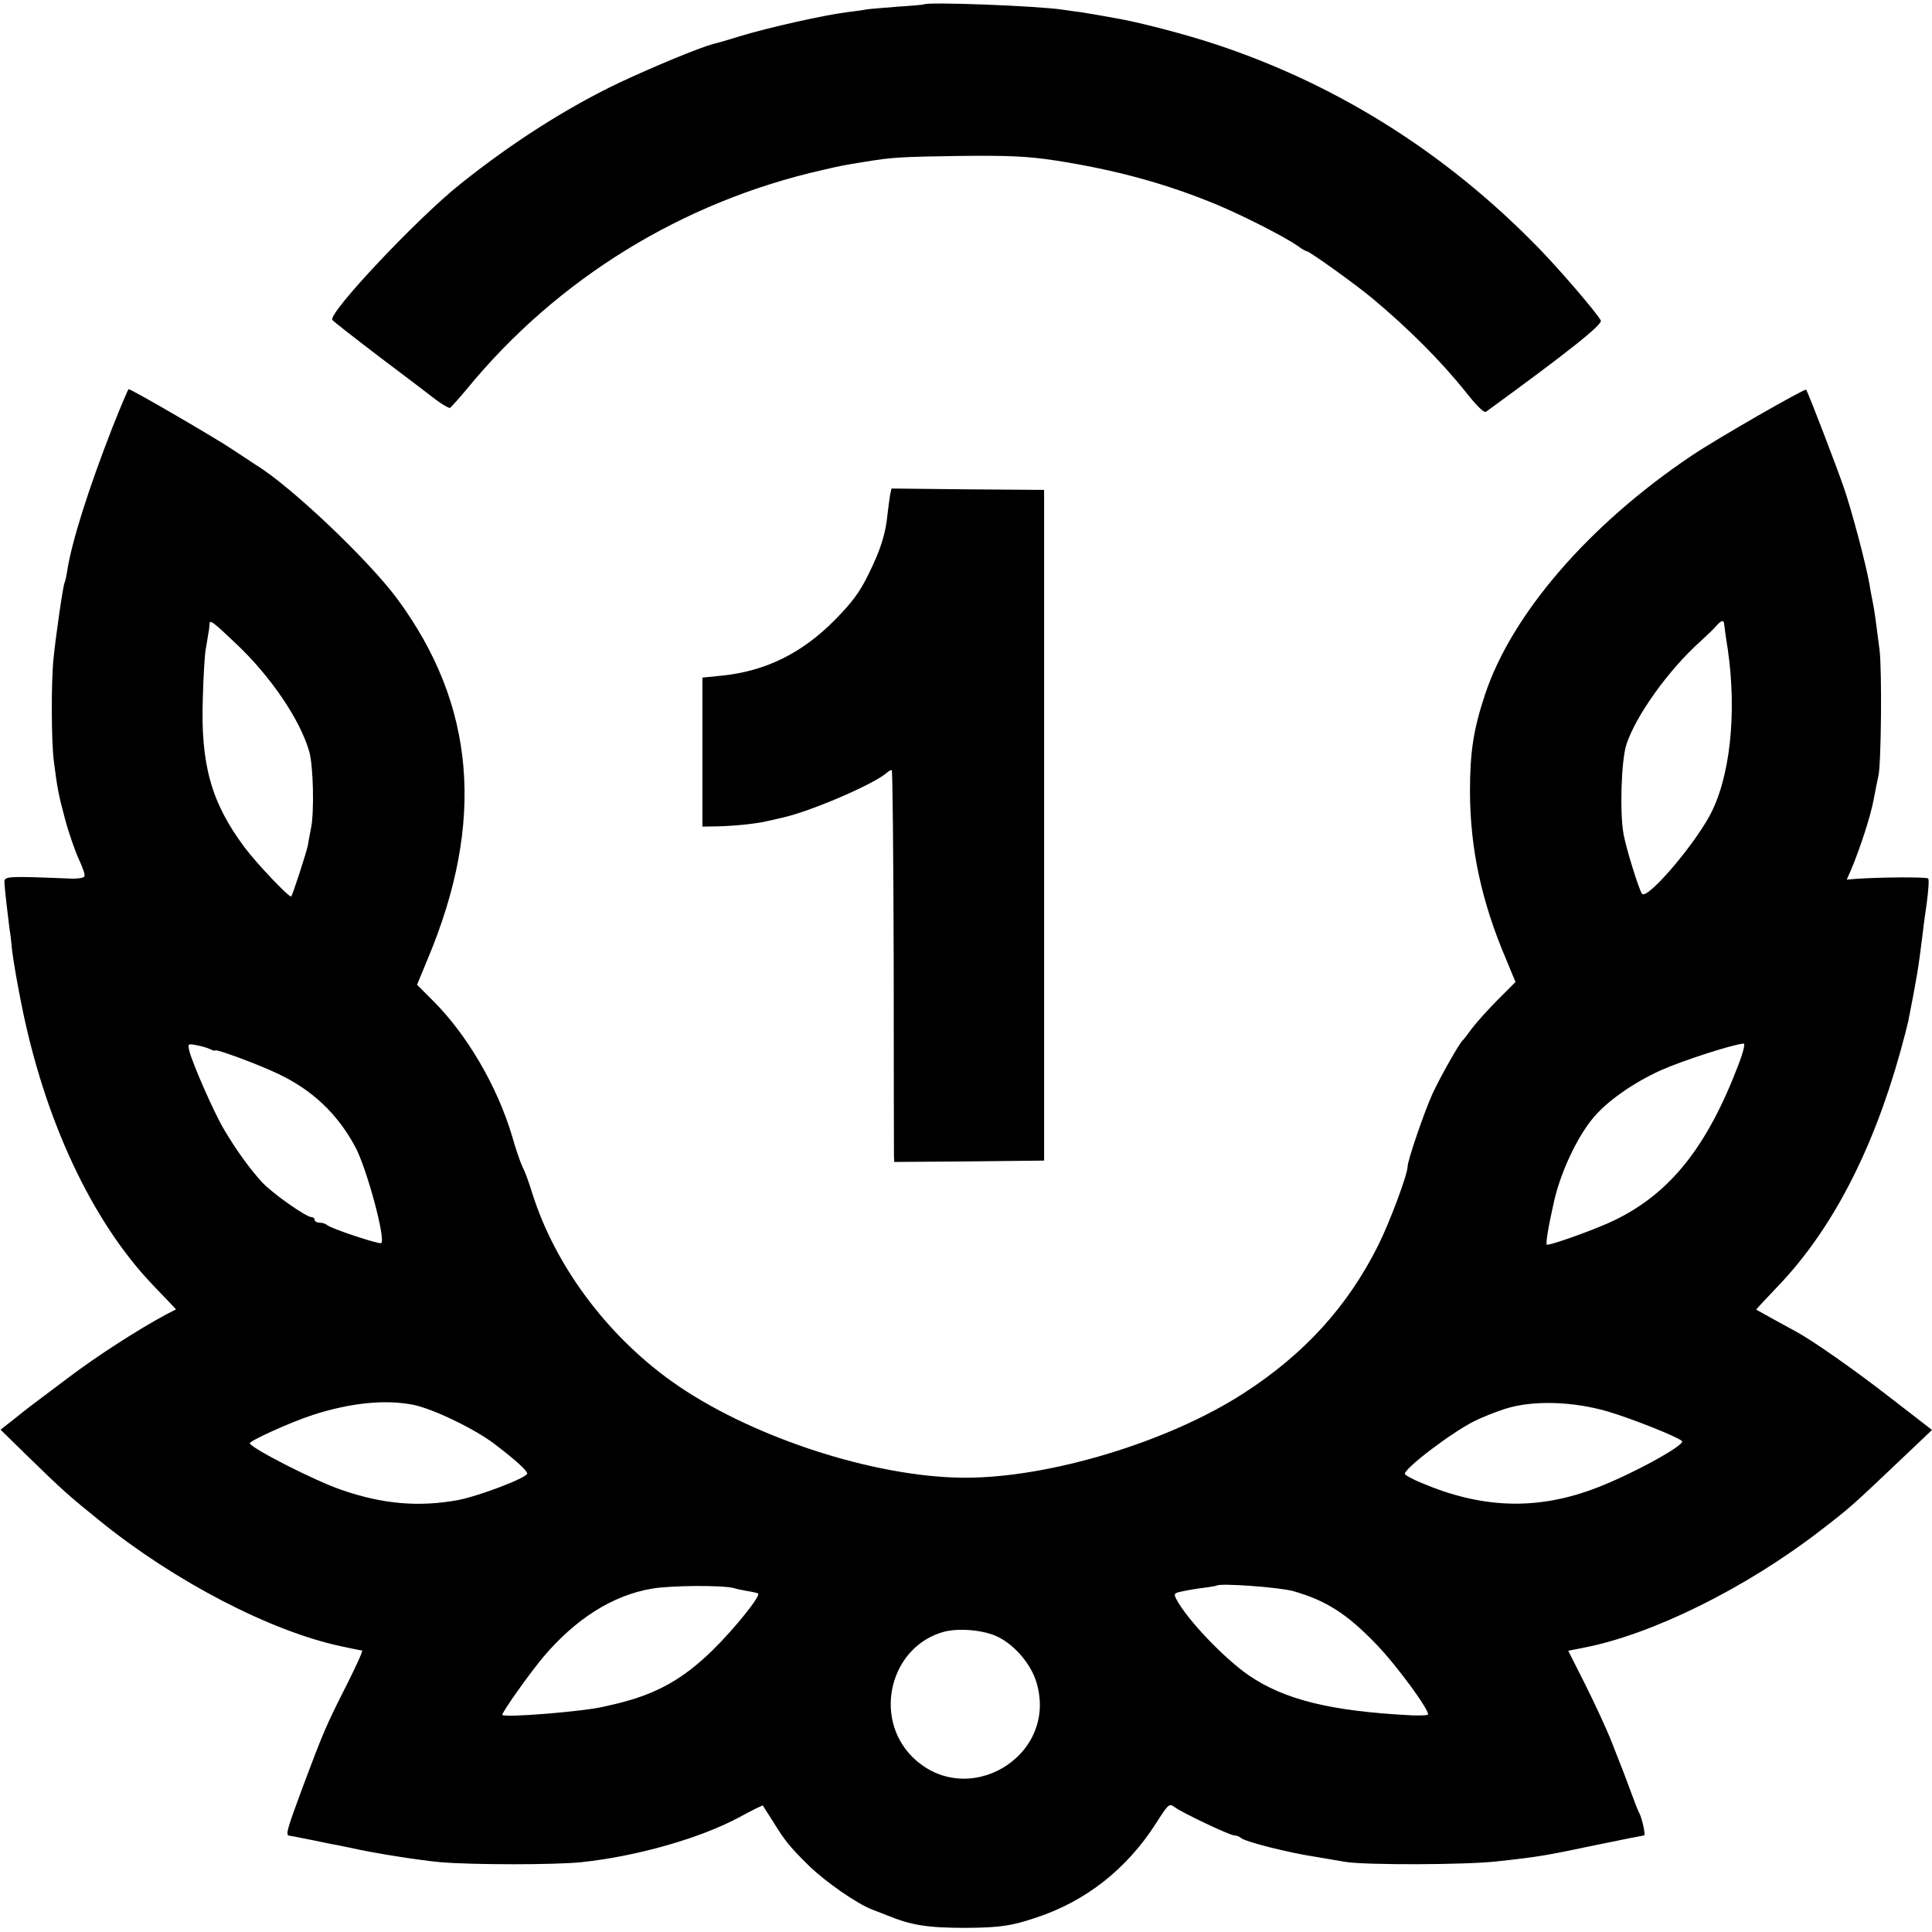
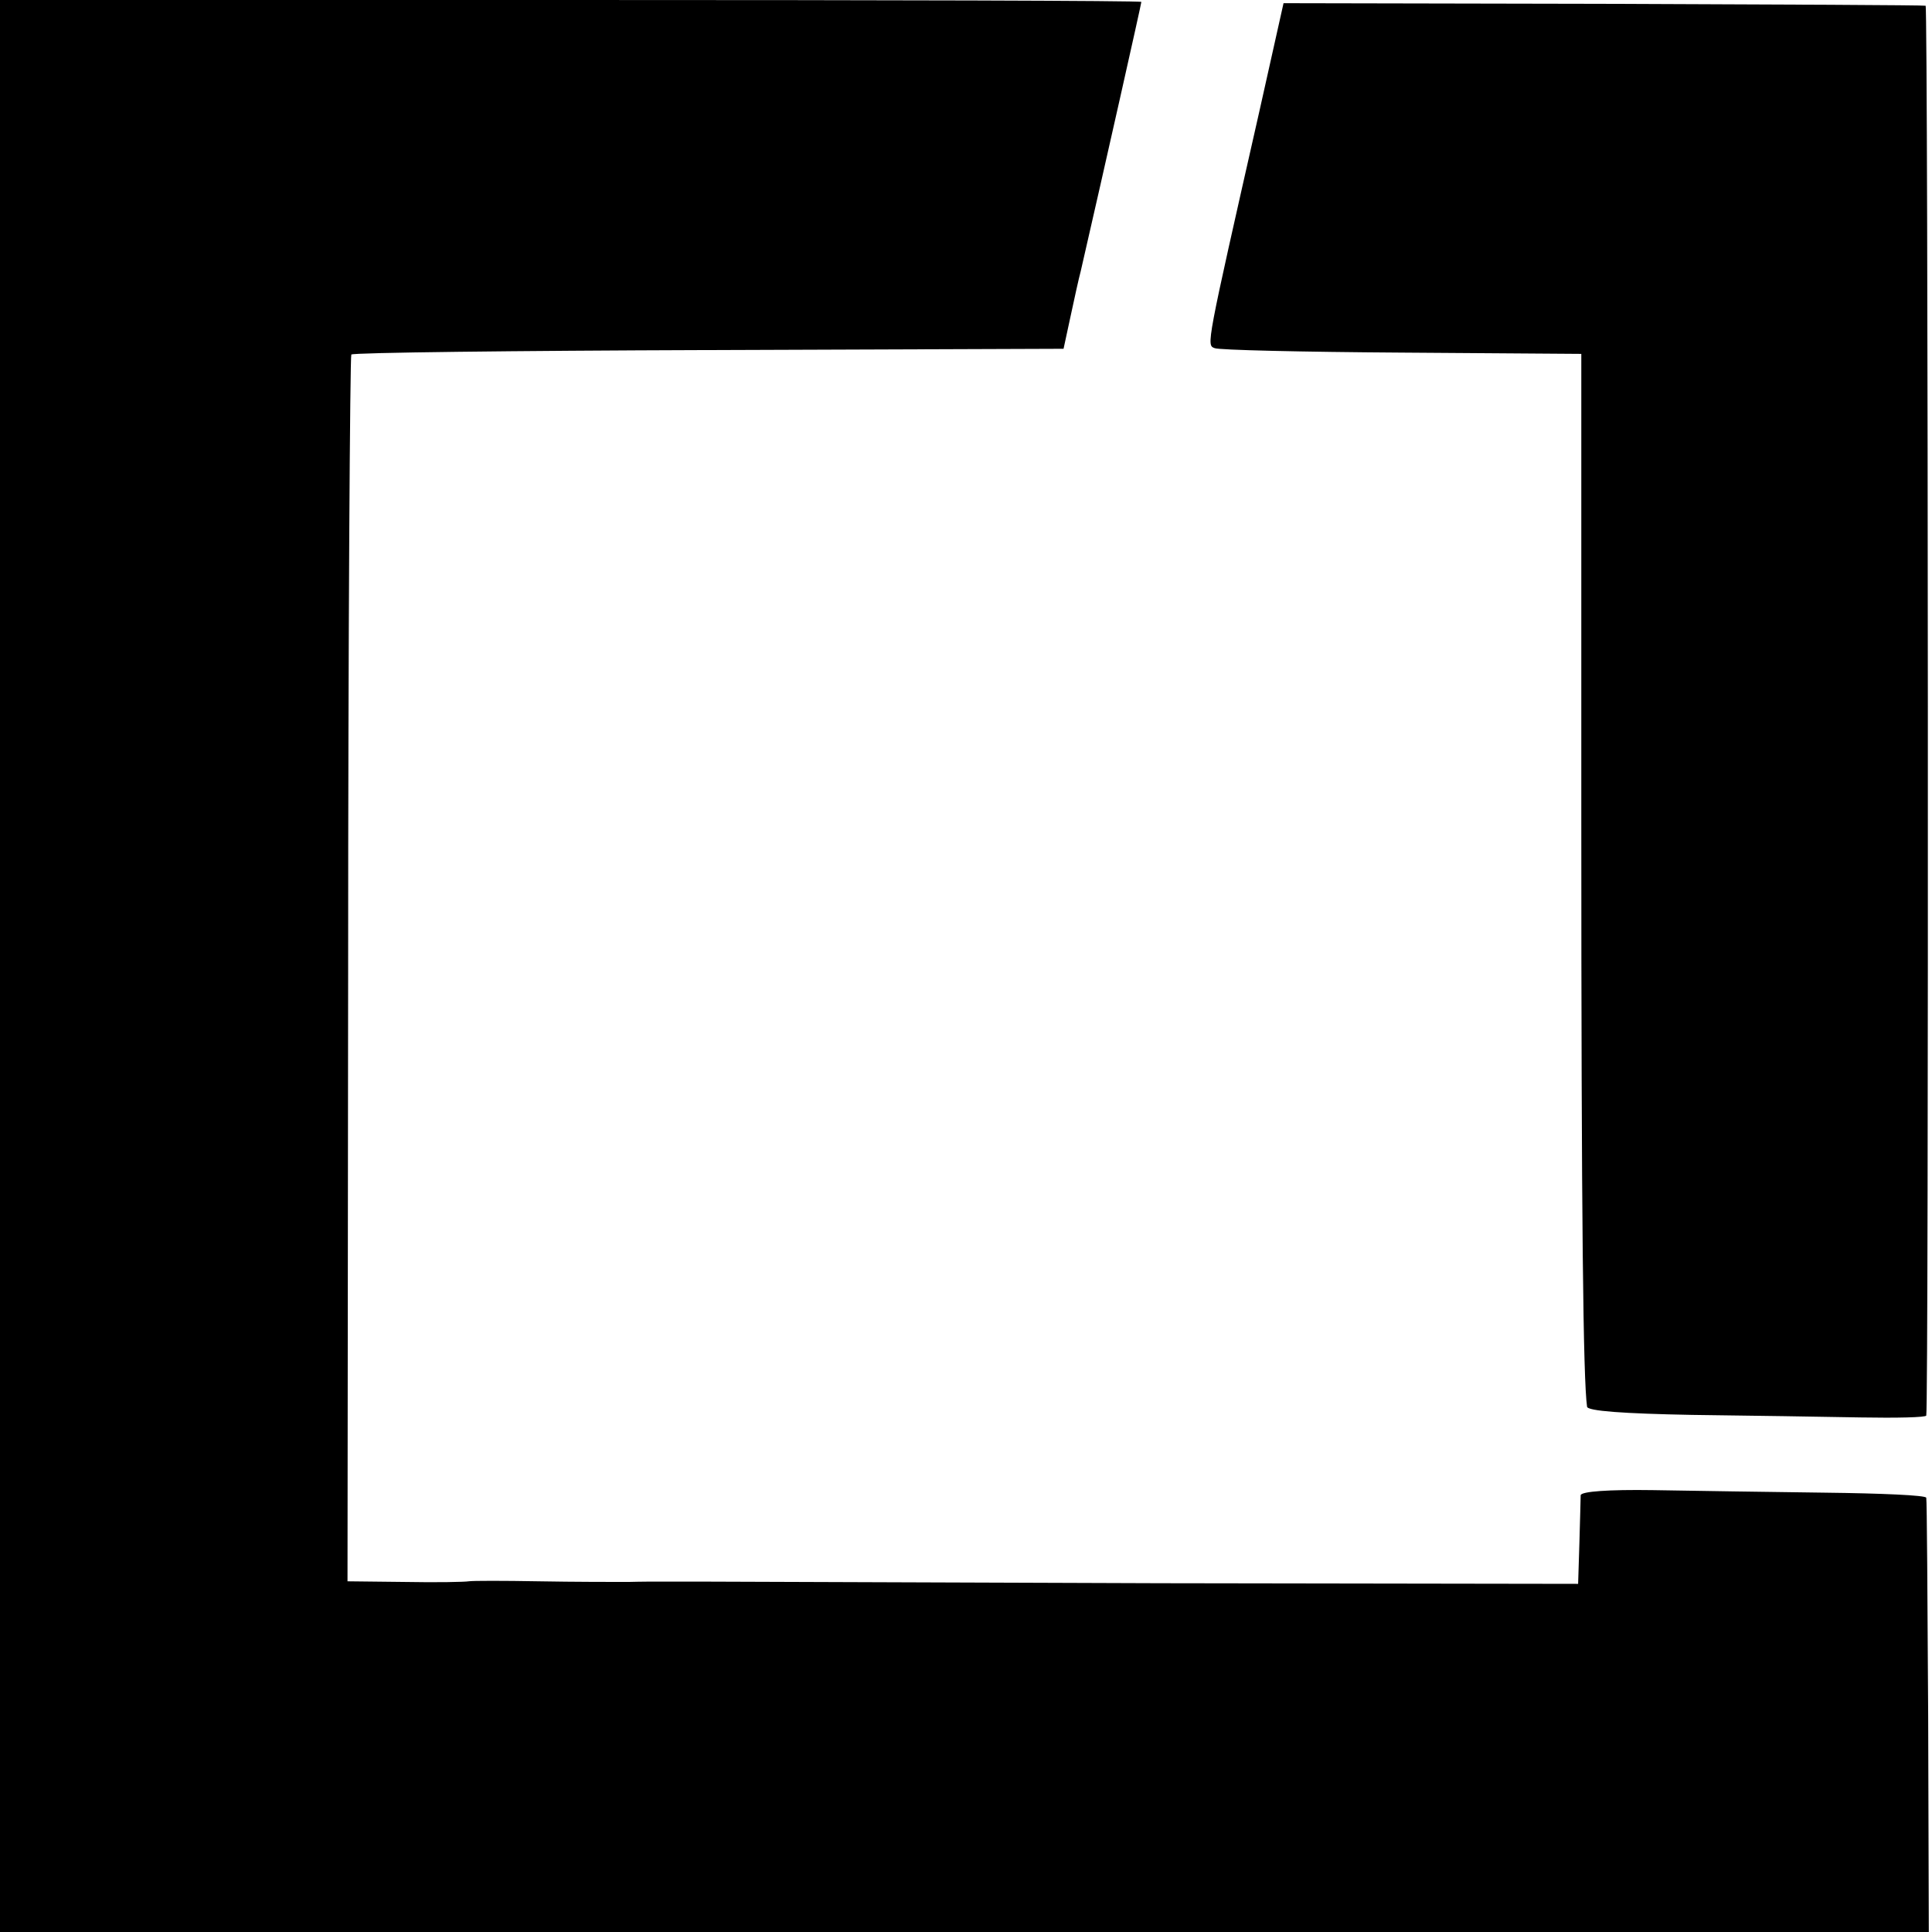
- <svg xmlns="http://www.w3.org/2000/svg" version="1.0" width="700pt" height="700pt" viewBox="0 0 700 700" preserveAspectRatio="xMidYMid meet">
-   <g transform="translate(0,700) scale(0.1,-0.1)" fill="#000000" stroke="none">
-     <path d="M3347 6984 c-1 -1 -42 -5 -92 -8 -49 -4 -101 -8 -115 -10 -14 -3 -45 -7 -70 -10 -86 -11 -282 -55 -385 -86 -38 -12 -83 -25 -100 -29 -55 -15 -218 -83 -340 -140 -193 -92 -393 -220 -580 -370 -154 -123 -476 -465 -461 -490 3 -5 79 -64 168 -132 90 -68 183 -138 207 -157 24 -18 47 -31 51 -30 4 2 31 32 61 68 328 400 781 679 1289 794 65 15 79 18 155 30 96 16 132 18 341 21 177 2 245 -1 345 -16 221 -34 406 -85 589 -161 100 -42 246 -117 292 -149 14 -11 29 -19 32 -19 10 0 177 -120 236 -169 133 -111 252 -230 342 -343 38 -48 65 -75 72 -70 298 217 424 317 416 331 -16 29 -141 175 -221 258 -346 357 -758 613 -1220 757 -107 33 -249 69 -322 81 -18 3 -45 8 -62 11 -16 3 -43 7 -60 10 -16 2 -46 6 -65 9 -95 14 -492 29 -503 19z" />
-     <path d="M406 5448 c-86 -221 -145 -408 -162 -513 -3 -22 -8 -43 -10 -46 -5 -8 -31 -186 -40 -274 -9 -84 -8 -305 1 -372 13 -103 17 -121 41 -212 14 -52 37 -117 50 -145 13 -28 23 -55 20 -61 -2 -6 -27 -10 -57 -8 -221 9 -233 8 -233 -12 0 -18 14 -137 19 -175 2 -8 6 -42 9 -75 4 -33 18 -116 32 -185 83 -424 256 -794 478 -1026 l84 -88 -37 -19 c-102 -55 -248 -149 -350 -226 -63 -47 -126 -95 -141 -106 -14 -11 -45 -35 -67 -53 l-41 -32 94 -92 c130 -127 155 -149 269 -241 270 -218 617 -398 872 -452 37 -8 71 -15 75 -15 4 0 -21 -55 -55 -123 -75 -147 -88 -179 -161 -374 -57 -154 -62 -172 -48 -174 8 -1 18 -3 93 -18 30 -6 66 -14 80 -16 13 -3 35 -7 49 -10 82 -19 249 -45 325 -52 115 -10 418 -10 512 0 199 21 429 86 572 163 46 25 84 44 85 42 1 -2 18 -28 37 -58 43 -70 61 -92 129 -159 59 -58 175 -139 231 -160 19 -7 43 -17 54 -21 88 -36 146 -45 285 -45 125 1 164 7 254 37 181 60 328 176 434 341 45 71 49 74 67 60 28 -21 201 -103 217 -103 8 0 18 -4 24 -9 15 -14 172 -54 279 -70 33 -6 78 -13 100 -17 74 -12 438 -11 550 2 155 17 176 21 362 60 91 19 168 34 170 34 6 0 -7 60 -17 80 -5 8 -18 42 -30 75 -12 33 -26 69 -30 80 -4 11 -23 57 -40 102 -18 46 -61 139 -95 207 l-63 125 56 11 c248 48 586 215 857 424 115 89 106 81 324 288 l81 77 -146 113 c-136 106 -287 211 -344 242 -32 17 -144 79 -147 81 -1 0 33 37 76 82 194 201 344 487 445 848 14 50 27 101 30 115 31 157 37 194 51 308 2 20 9 74 16 120 6 46 9 86 5 89 -6 6 -166 5 -258 -1 l-37 -3 16 36 c32 76 72 198 82 256 6 33 14 71 17 85 10 43 13 382 4 455 -13 102 -19 147 -25 175 -3 14 -8 41 -11 60 -12 71 -64 268 -93 352 -26 76 -130 347 -137 356 -4 6 -328 -180 -415 -239 -371 -249 -651 -573 -748 -864 -43 -129 -55 -211 -55 -355 1 -207 42 -397 131 -606 l34 -82 -63 -63 c-35 -35 -77 -82 -94 -104 -16 -22 -31 -42 -35 -45 -12 -11 -79 -129 -108 -191 -30 -66 -91 -243 -91 -266 0 -28 -66 -205 -107 -286 -110 -220 -267 -393 -487 -535 -272 -176 -704 -307 -1011 -306 -332 1 -787 152 -1064 351 -235 169 -420 419 -502 678 -12 39 -27 81 -35 95 -7 14 -25 65 -39 115 -54 180 -162 365 -286 489 l-58 58 38 92 c210 499 174 923 -111 1308 -104 140 -384 406 -510 483 -9 6 -47 31 -85 56 -62 42 -367 219 -377 219 -2 0 -29 -64 -60 -142z m447 -778 c128 -120 236 -280 268 -395 14 -52 18 -215 6 -275 -4 -19 -9 -48 -12 -65 -6 -27 -54 -176 -60 -183 -6 -6 -124 118 -169 178 -121 162 -160 301 -151 545 2 77 7 154 10 170 3 17 7 41 9 55 3 14 5 31 5 39 1 17 12 9 94 -69z m5394 68 c1 -7 6 -48 13 -90 34 -234 8 -470 -67 -606 -66 -119 -228 -305 -244 -280 -12 18 -57 164 -66 213 -15 76 -9 266 9 325 33 105 154 274 271 378 22 20 48 45 56 55 18 20 27 22 28 5z m-5484 -1540 c9 -5 17 -6 17 -4 0 7 150 -48 224 -83 125 -58 218 -145 283 -266 42 -78 112 -338 94 -349 -8 -5 -183 53 -195 65 -6 5 -18 9 -28 9 -10 0 -18 5 -18 10 0 6 -5 10 -11 10 -20 0 -143 87 -180 127 -44 48 -96 120 -138 192 -35 58 -114 239 -125 283 -6 27 -5 27 26 21 18 -3 41 -10 51 -15z m5536 -55 c-114 -299 -247 -465 -447 -563 -60 -30 -226 -90 -247 -90 -6 0 5 67 26 159 24 104 82 229 140 299 50 61 145 128 246 174 79 35 254 92 300 97 7 1 0 -29 -18 -76z m-4801 -1233 c72 -15 220 -86 294 -142 76 -58 118 -96 118 -107 0 -15 -173 -81 -250 -96 -143 -26 -273 -15 -423 37 -94 32 -318 146 -332 168 -5 8 147 77 230 104 138 44 262 56 363 36z m4327 -24 c88 -26 251 -91 269 -107 16 -14 -202 -132 -329 -177 -205 -74 -399 -66 -612 24 -35 14 -63 30 -63 34 0 21 167 148 250 190 25 13 77 34 115 46 98 31 243 27 370 -10z m-3166 -640 c9 -3 32 -8 51 -11 19 -3 36 -7 37 -9 9 -9 -85 -126 -163 -203 -111 -109 -209 -163 -359 -198 -5 -1 -21 -5 -35 -8 -71 -18 -370 -42 -370 -30 0 11 98 149 149 210 117 138 251 223 393 247 68 12 259 13 297 2z m2027 -11 c119 -34 194 -82 300 -192 74 -76 200 -248 187 -256 -5 -2 -30 -3 -58 -2 -293 15 -461 56 -592 146 -88 61 -222 201 -261 275 -10 20 -8 22 21 28 18 4 52 10 77 13 25 3 46 7 48 8 11 10 229 -6 278 -20z m-1072 -165 c63 -30 123 -101 142 -168 78 -267 -254 -463 -451 -267 -144 145 -78 401 116 453 55 14 144 6 193 -18z" />
-     <path d="M3225 5207 c-2 -12 -6 -42 -9 -67 -7 -73 -24 -129 -69 -220 -32 -66 -60 -103 -122 -166 -119 -121 -252 -186 -410 -202 l-70 -7 0 -270 0 -270 55 1 c55 1 138 9 175 18 11 2 41 9 66 15 103 24 330 122 373 162 6 5 13 9 17 9 3 0 6 -309 7 -687 0 -379 1 -698 1 -711 l1 -22 271 2 272 3 0 1215 0 1215 -276 2 -277 3 -5 -23z" />
+ <svg xmlns="http://www.w3.org/2000/svg" version="1.0" width="303pt" height="303pt" viewBox="0 0 303 303" preserveAspectRatio="xMidYMid meet">
+   <g transform="translate(0,303) scale(0.1,-0.1)" fill="#000000" stroke="none">
+     <path d="M0 1515 l0 -1515 1513 0 1512 0 -1 338 c-1 185 -2 340 -3 343 0 4 -72 7 -158 8 -87 1 -209 3 -271 4 -69 1 -112 -2 -113 -8 0 -5 -1 -39 -2 -75 l-2 -64 -655 1 c-831 3 -788 3 -835 2 -22 0 -85 0 -140 1 -55 1 -104 1 -110 0 -5 -1 -50 -2 -100 -1 l-90 1 1 960 c0 528 3 962 5 964 3 3 255 6 561 7 l556 2 11 51 c6 28 13 60 16 71 37 161 95 419 95 422 0 2 -403 3 -895 3 l-895 0 0 -1515z" />
+     <path d="M1975 2855 c-84 -371 -83 -366 -70 -371 6 -3 138 -6 293 -7 l282 -2 0 -730 c0 -634 3 -878 9 -921 0 -7 58 -11 164 -13 89 -1 208 -3 265 -4 56 -1 103 0 103 3 4 17 3 2210 -1 2211 -3 1 -230 2 -506 3 l-501 1 -38 -170z" />
  </g>
</svg>
